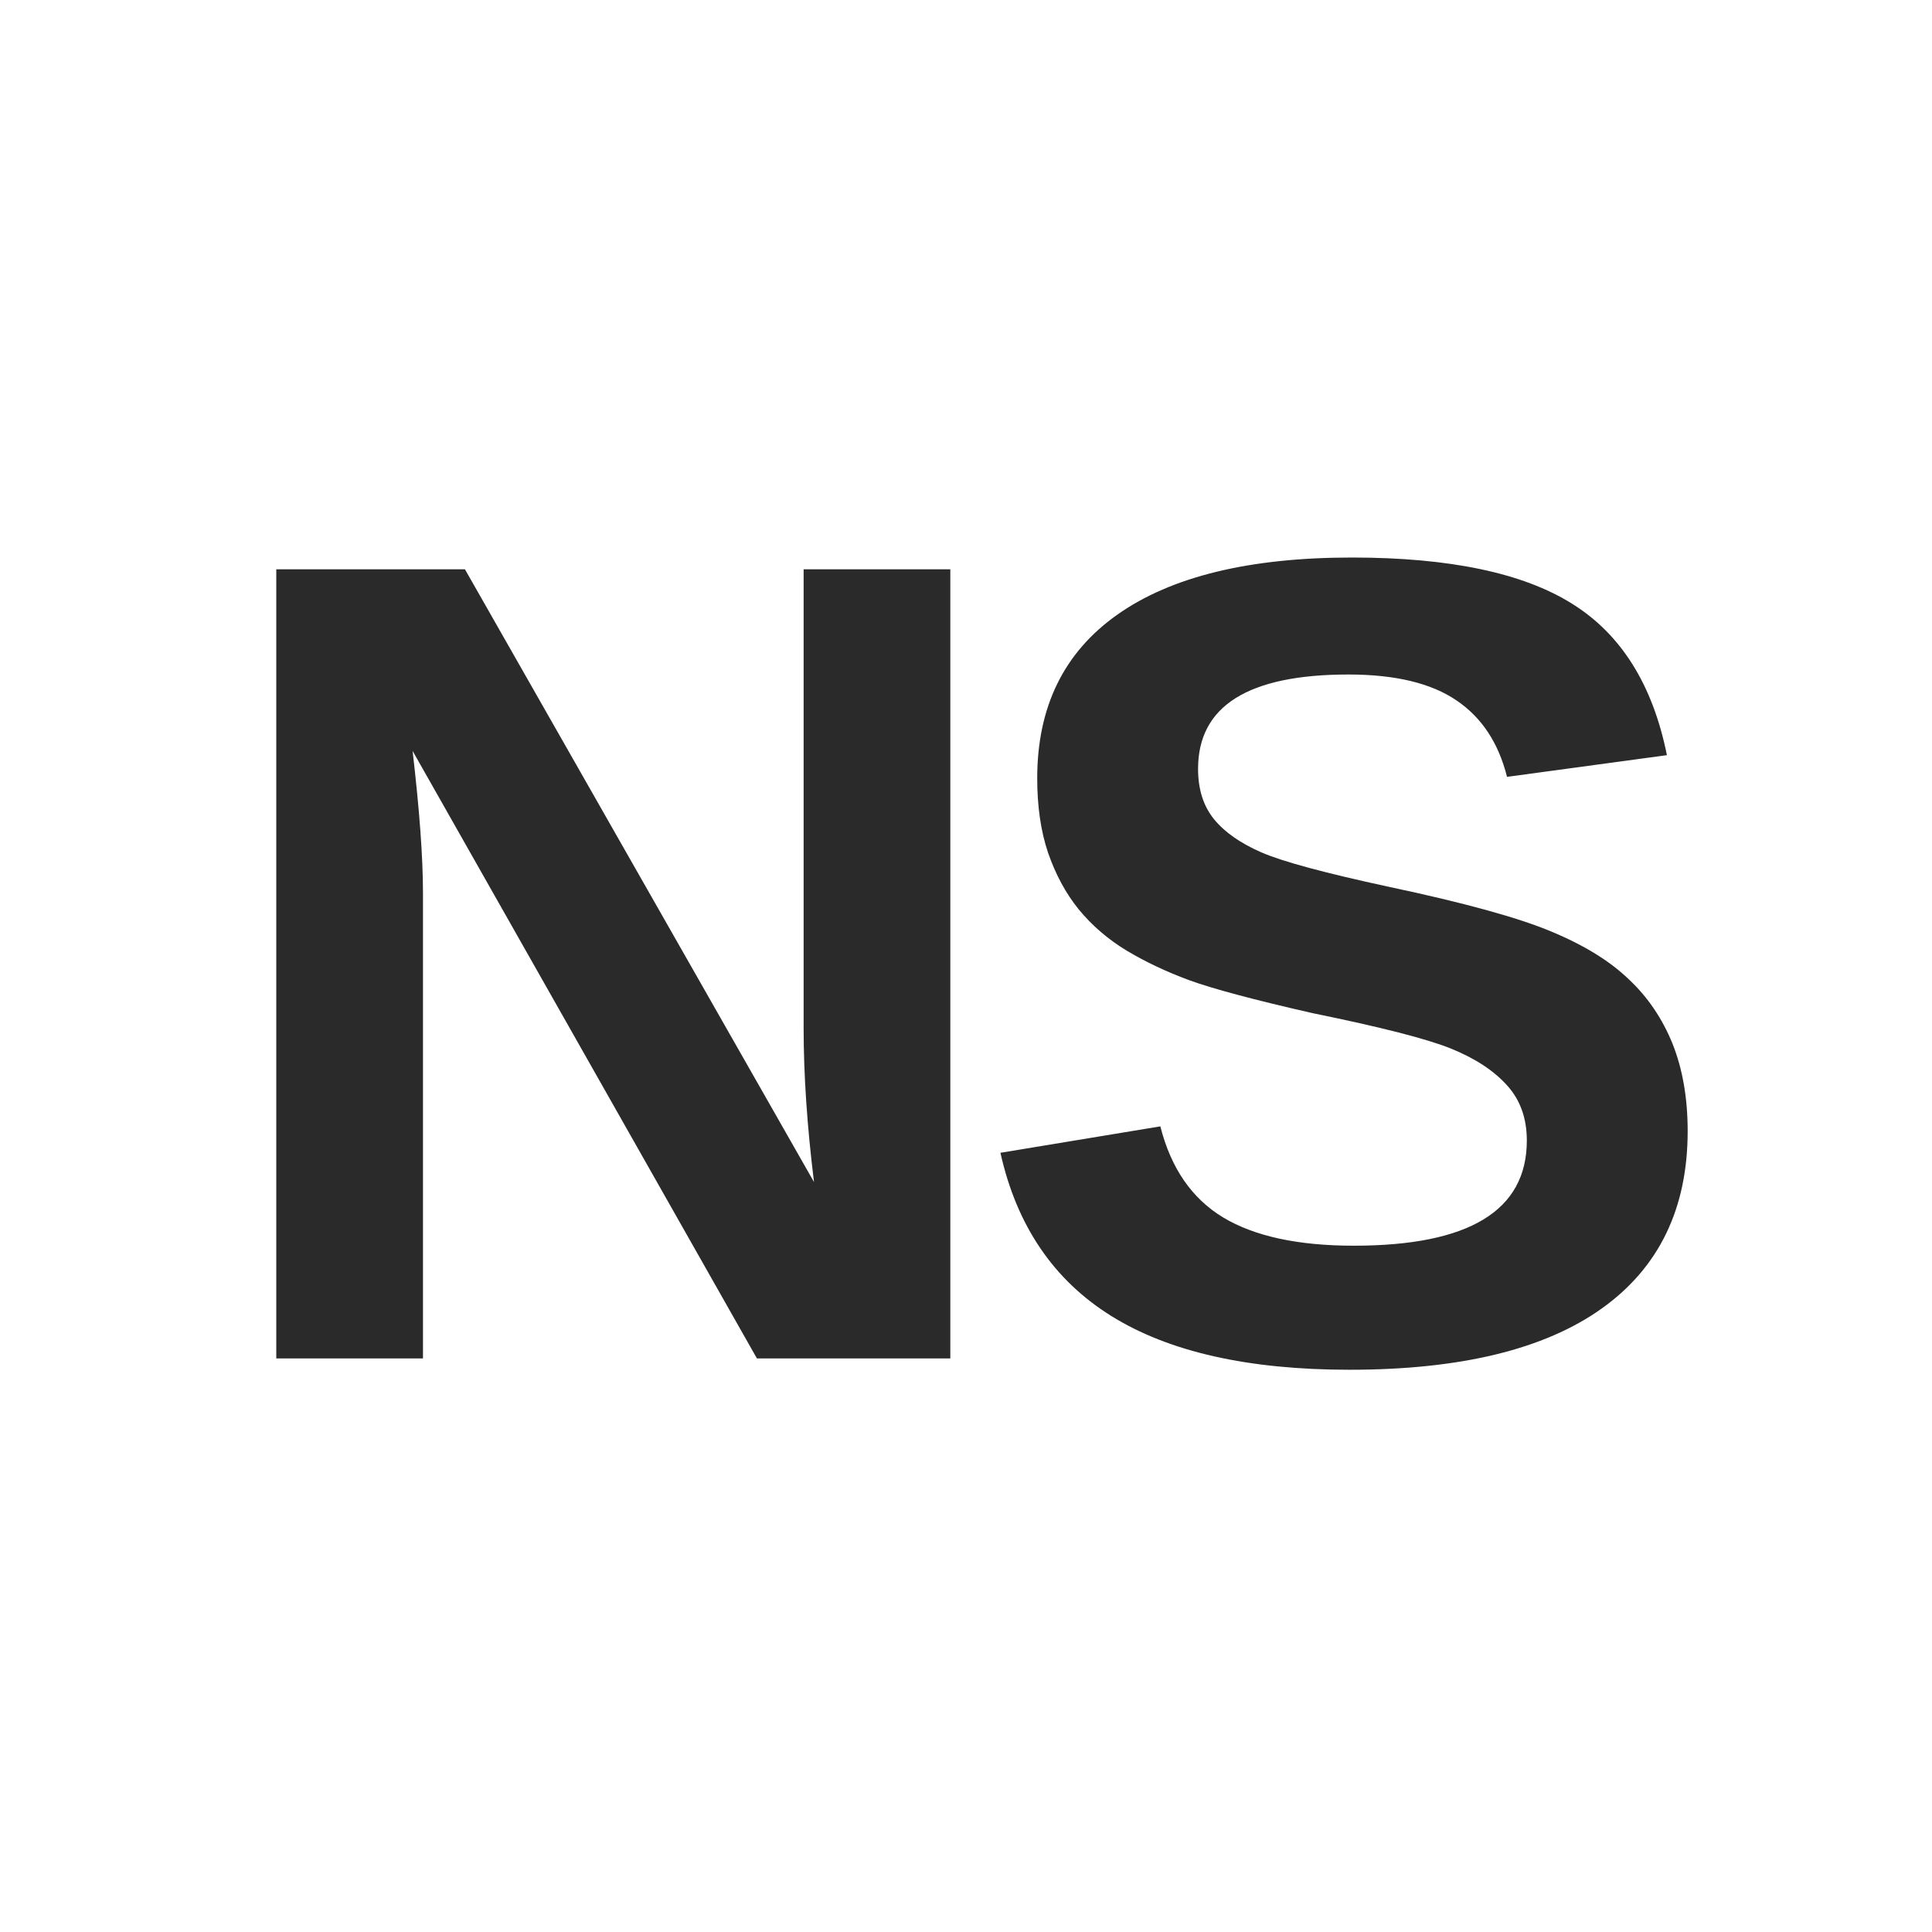
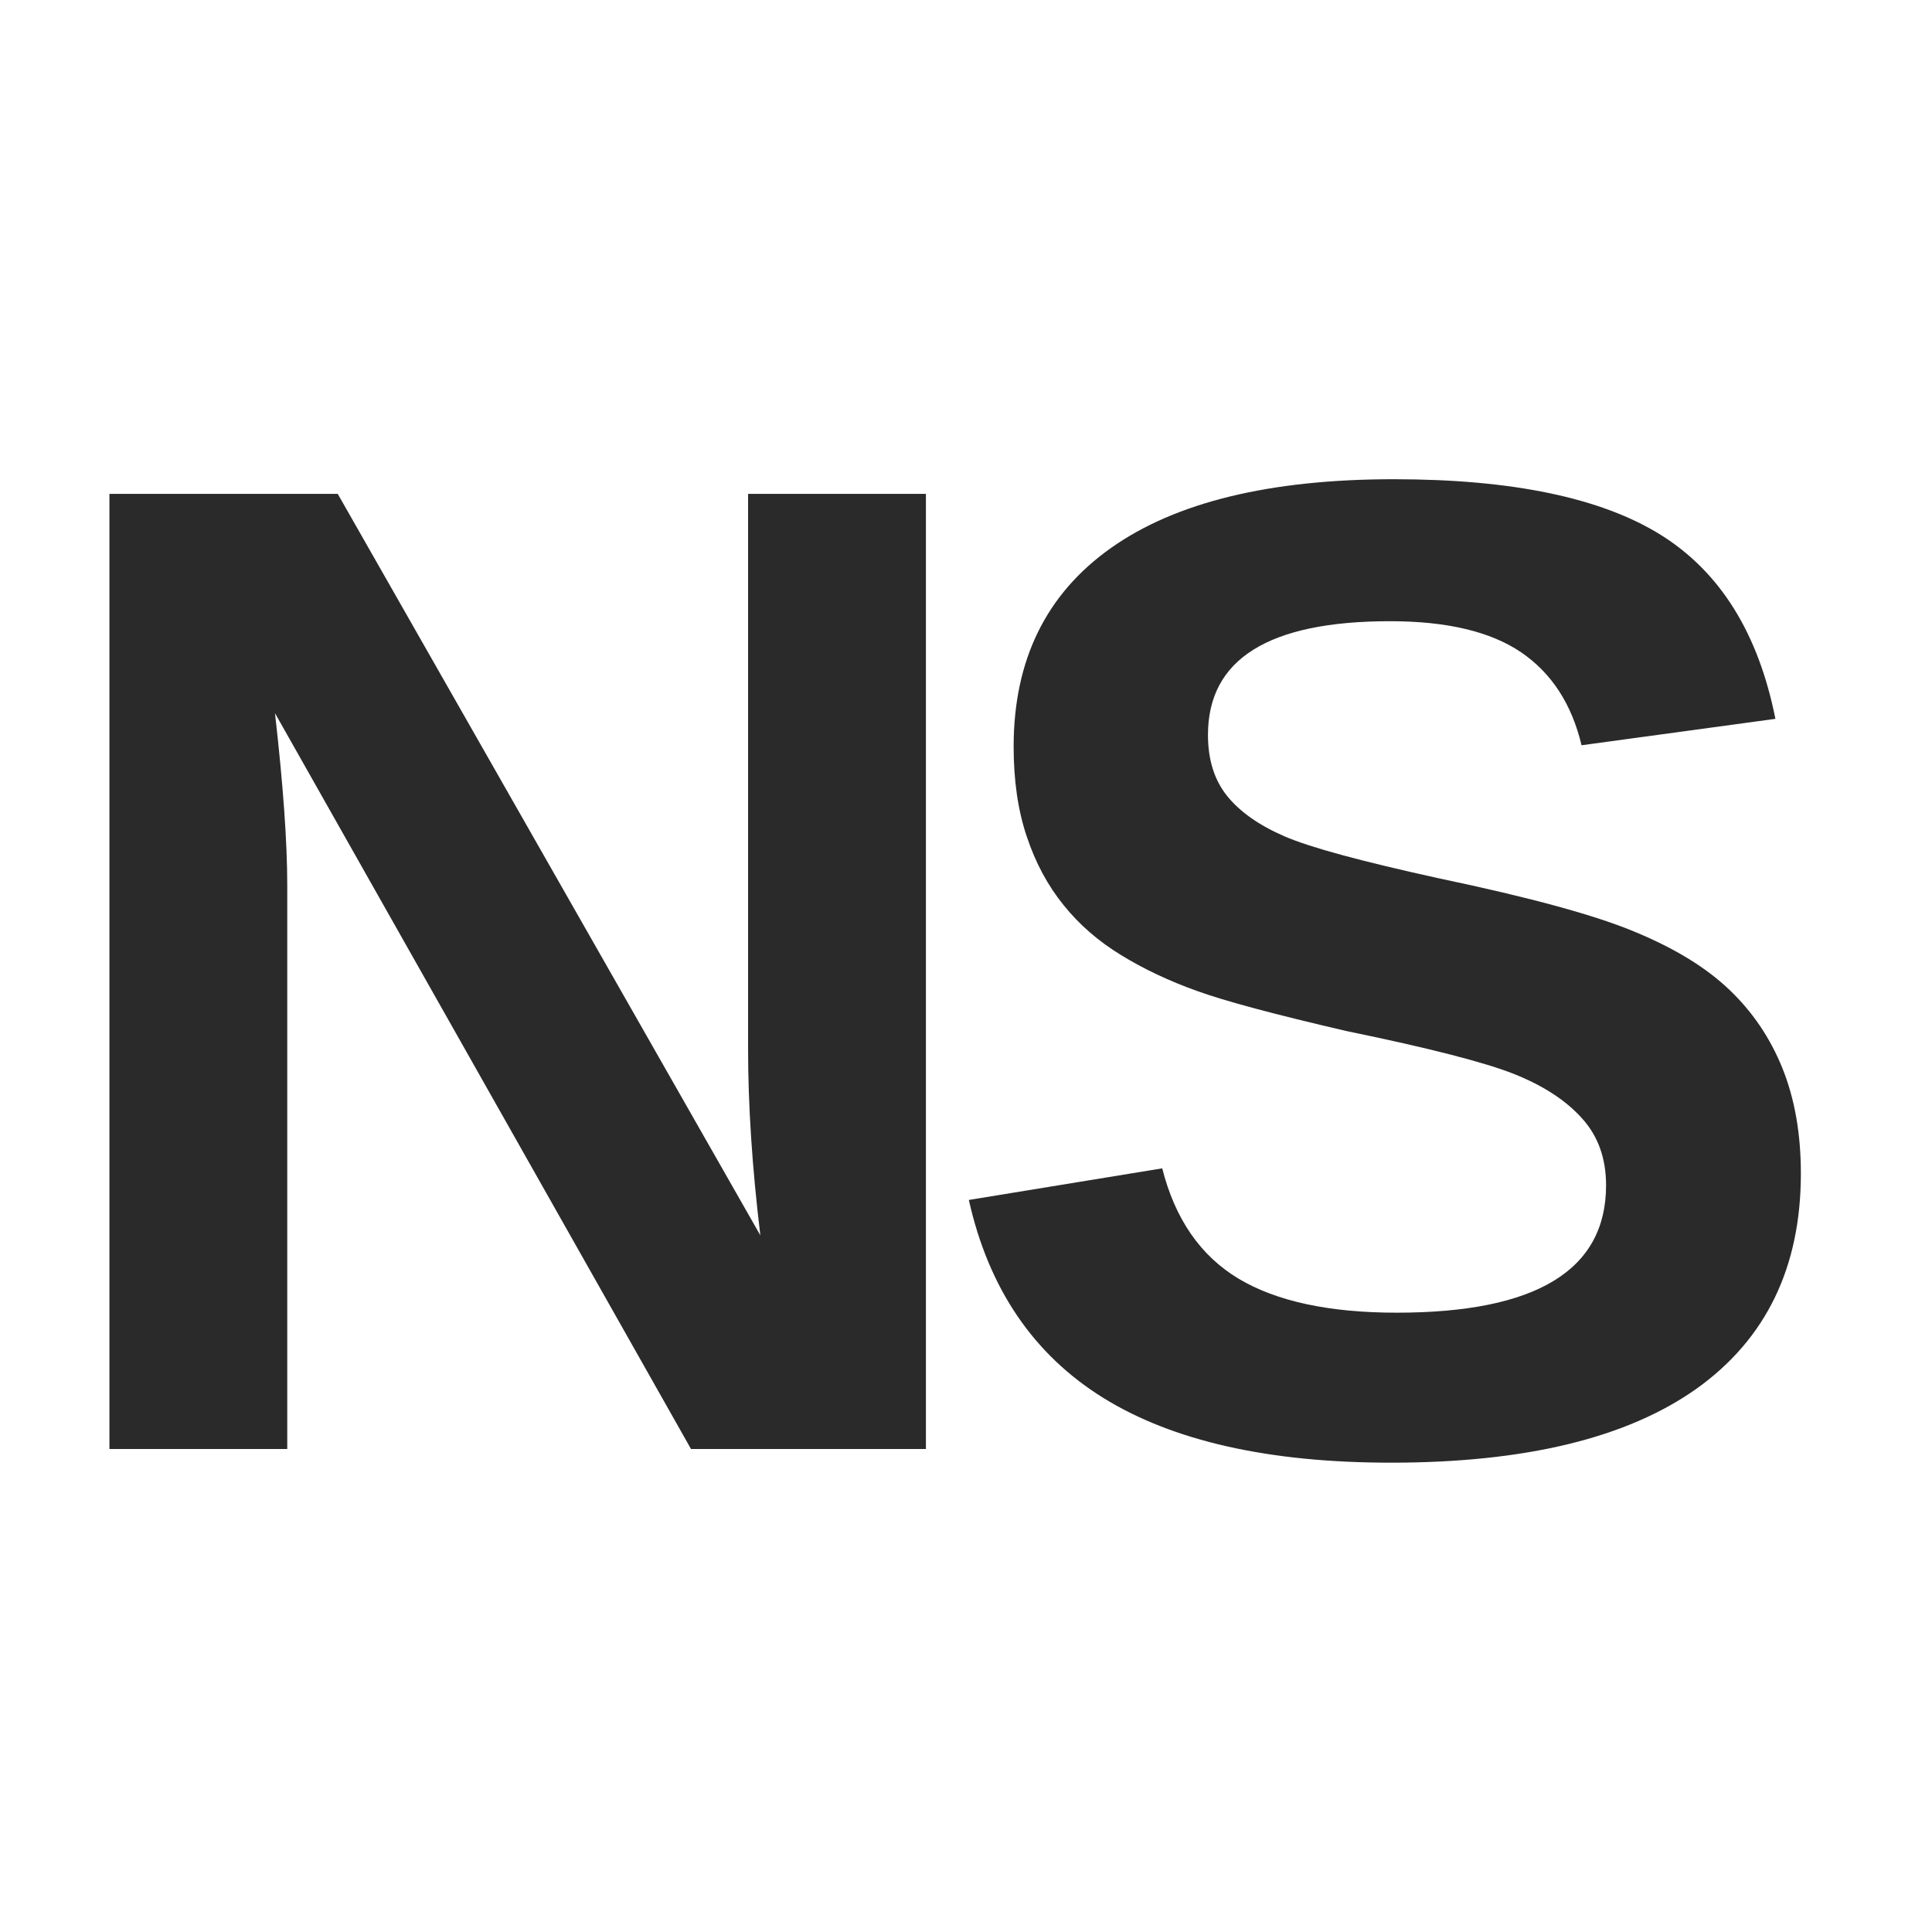
<svg xmlns="http://www.w3.org/2000/svg" viewBox="0 0 64 64">
  <style>
    text { fill: #2a2a2a; }
    @media (prefers-color-scheme: dark) { text { fill: #e4e2dd; } }
  </style>
-   <text x="32" y="45" text-anchor="middle" font-family="'Inter Tight', 'Helvetica Neue', Arial, sans-serif" font-size="38" font-weight="800" letter-spacing="-2">NS</text>
+   <text x="31" y="48" text-anchor="middle" font-family="'Inter Tight', 'Helvetica Neue', Arial, sans-serif" font-size="46" font-weight="800" letter-spacing="-3">NS</text>
</svg>
